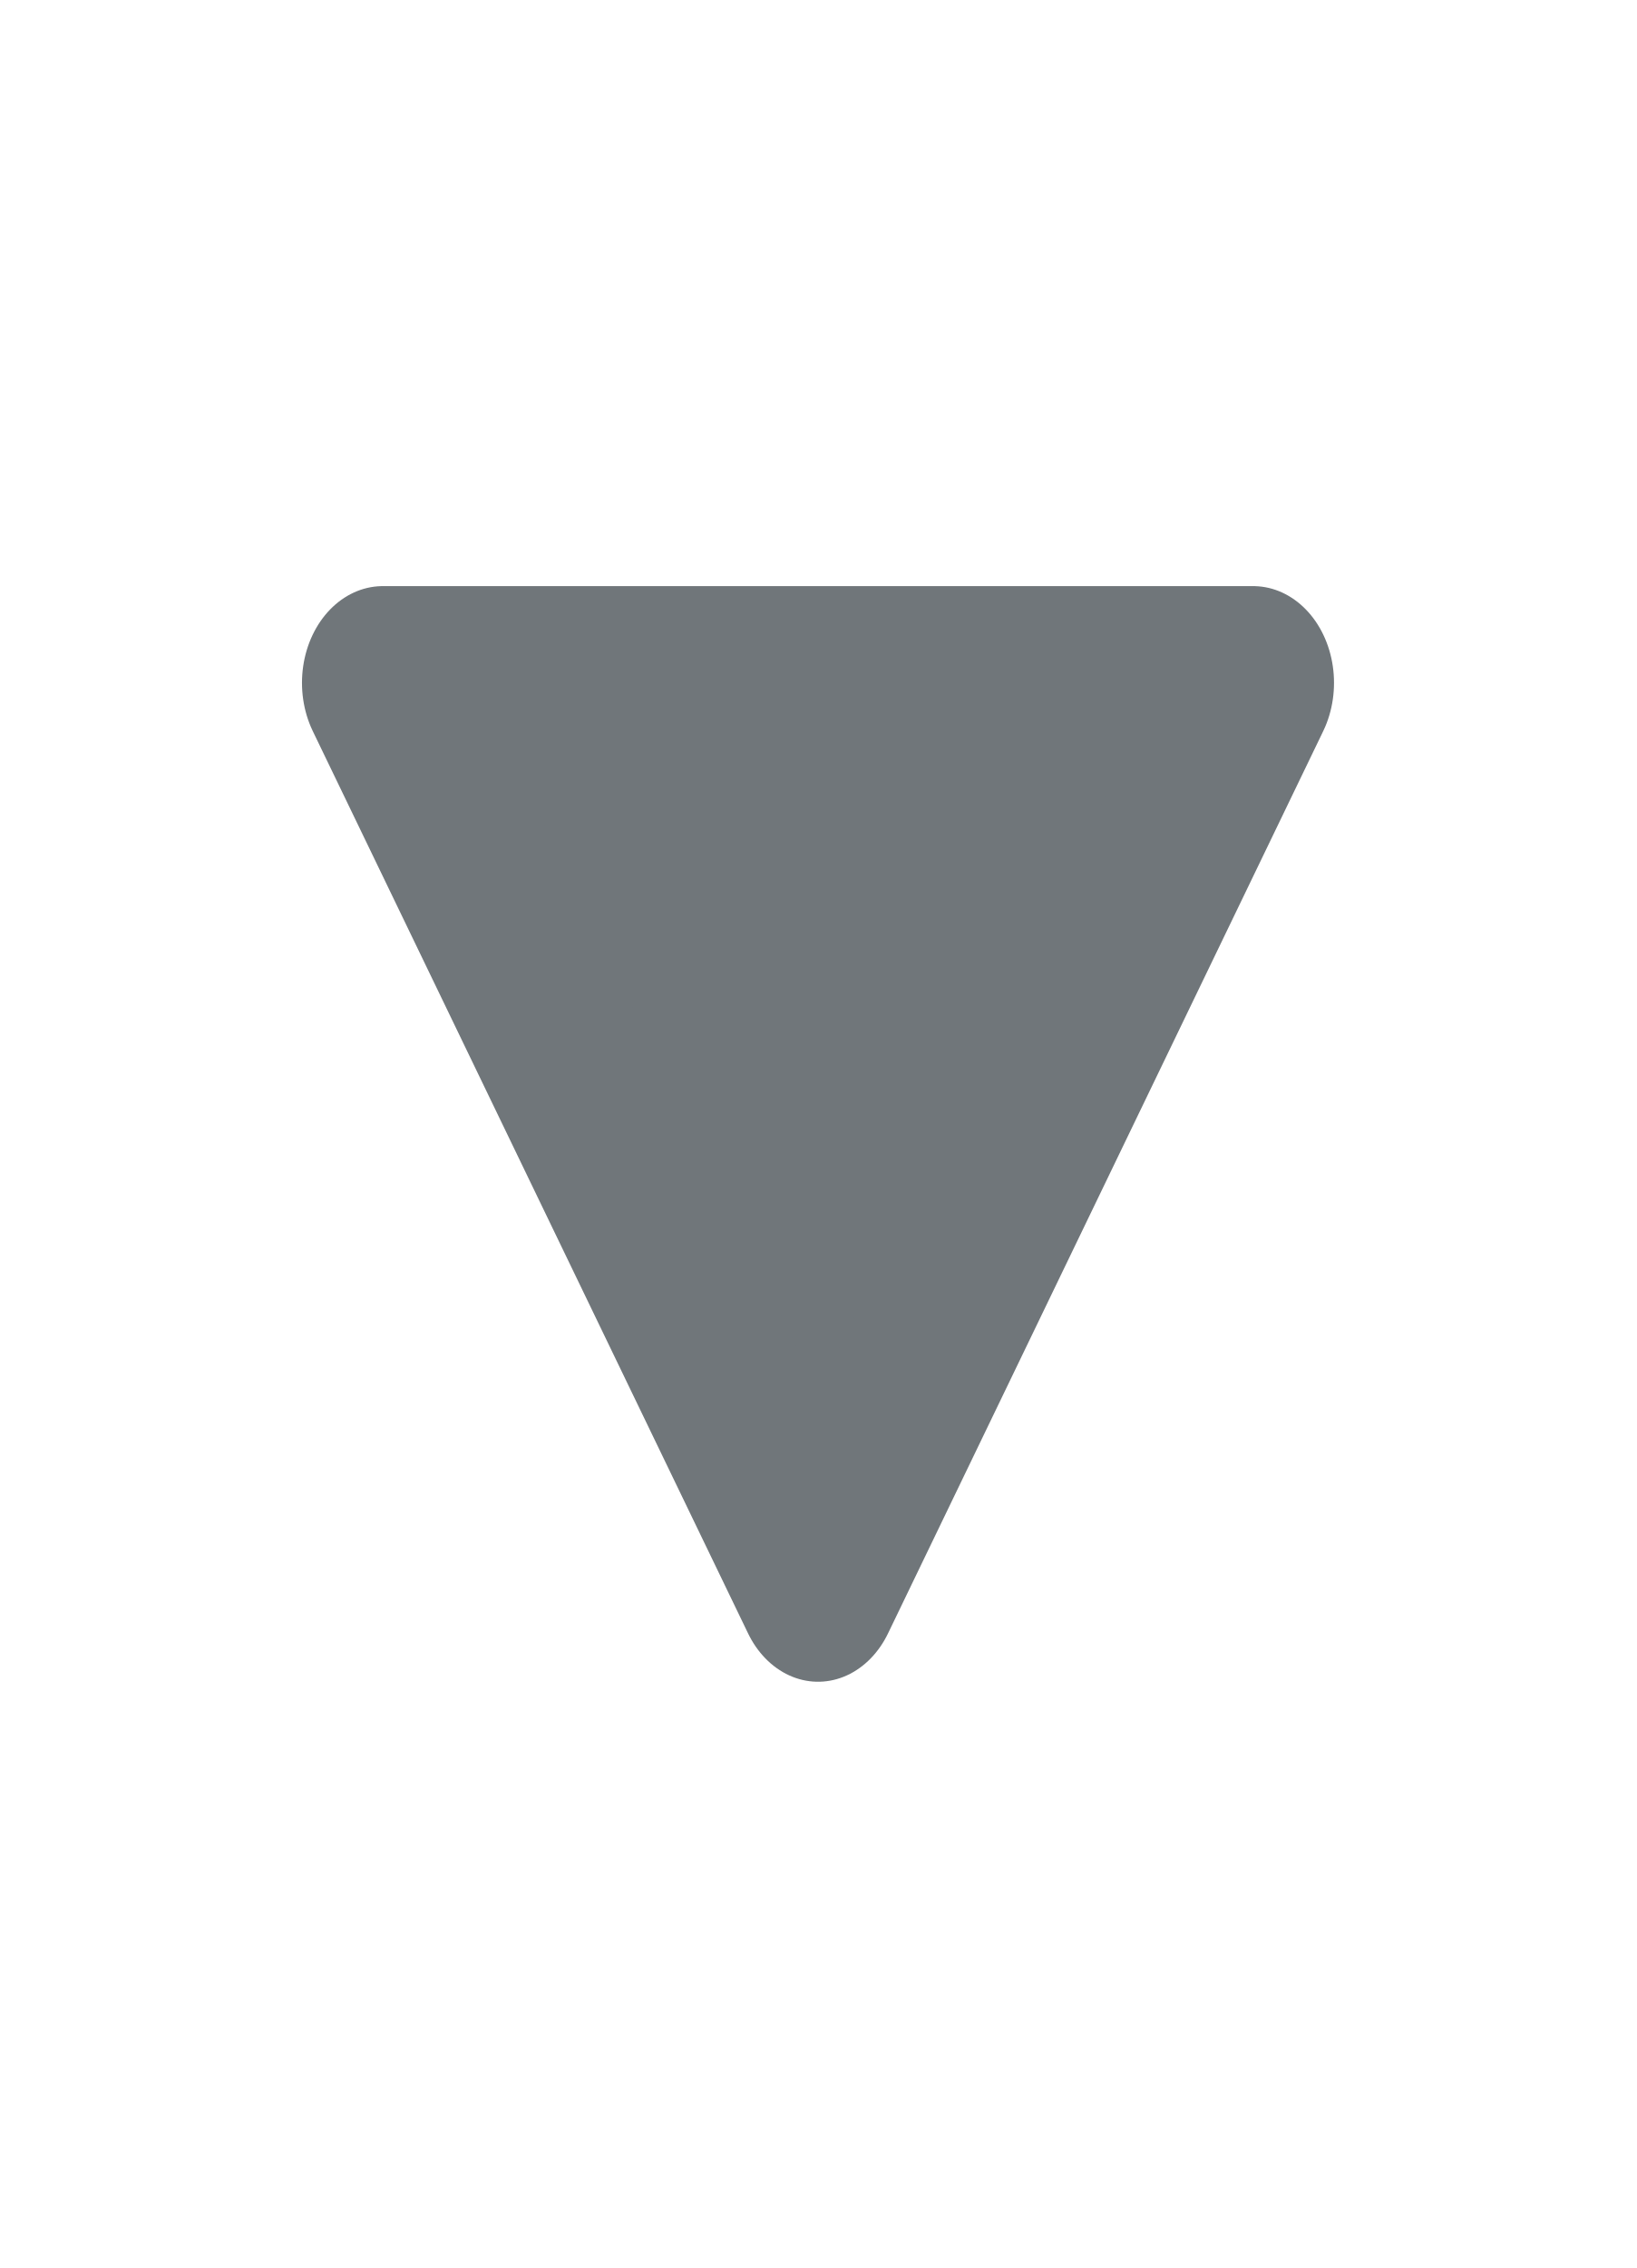
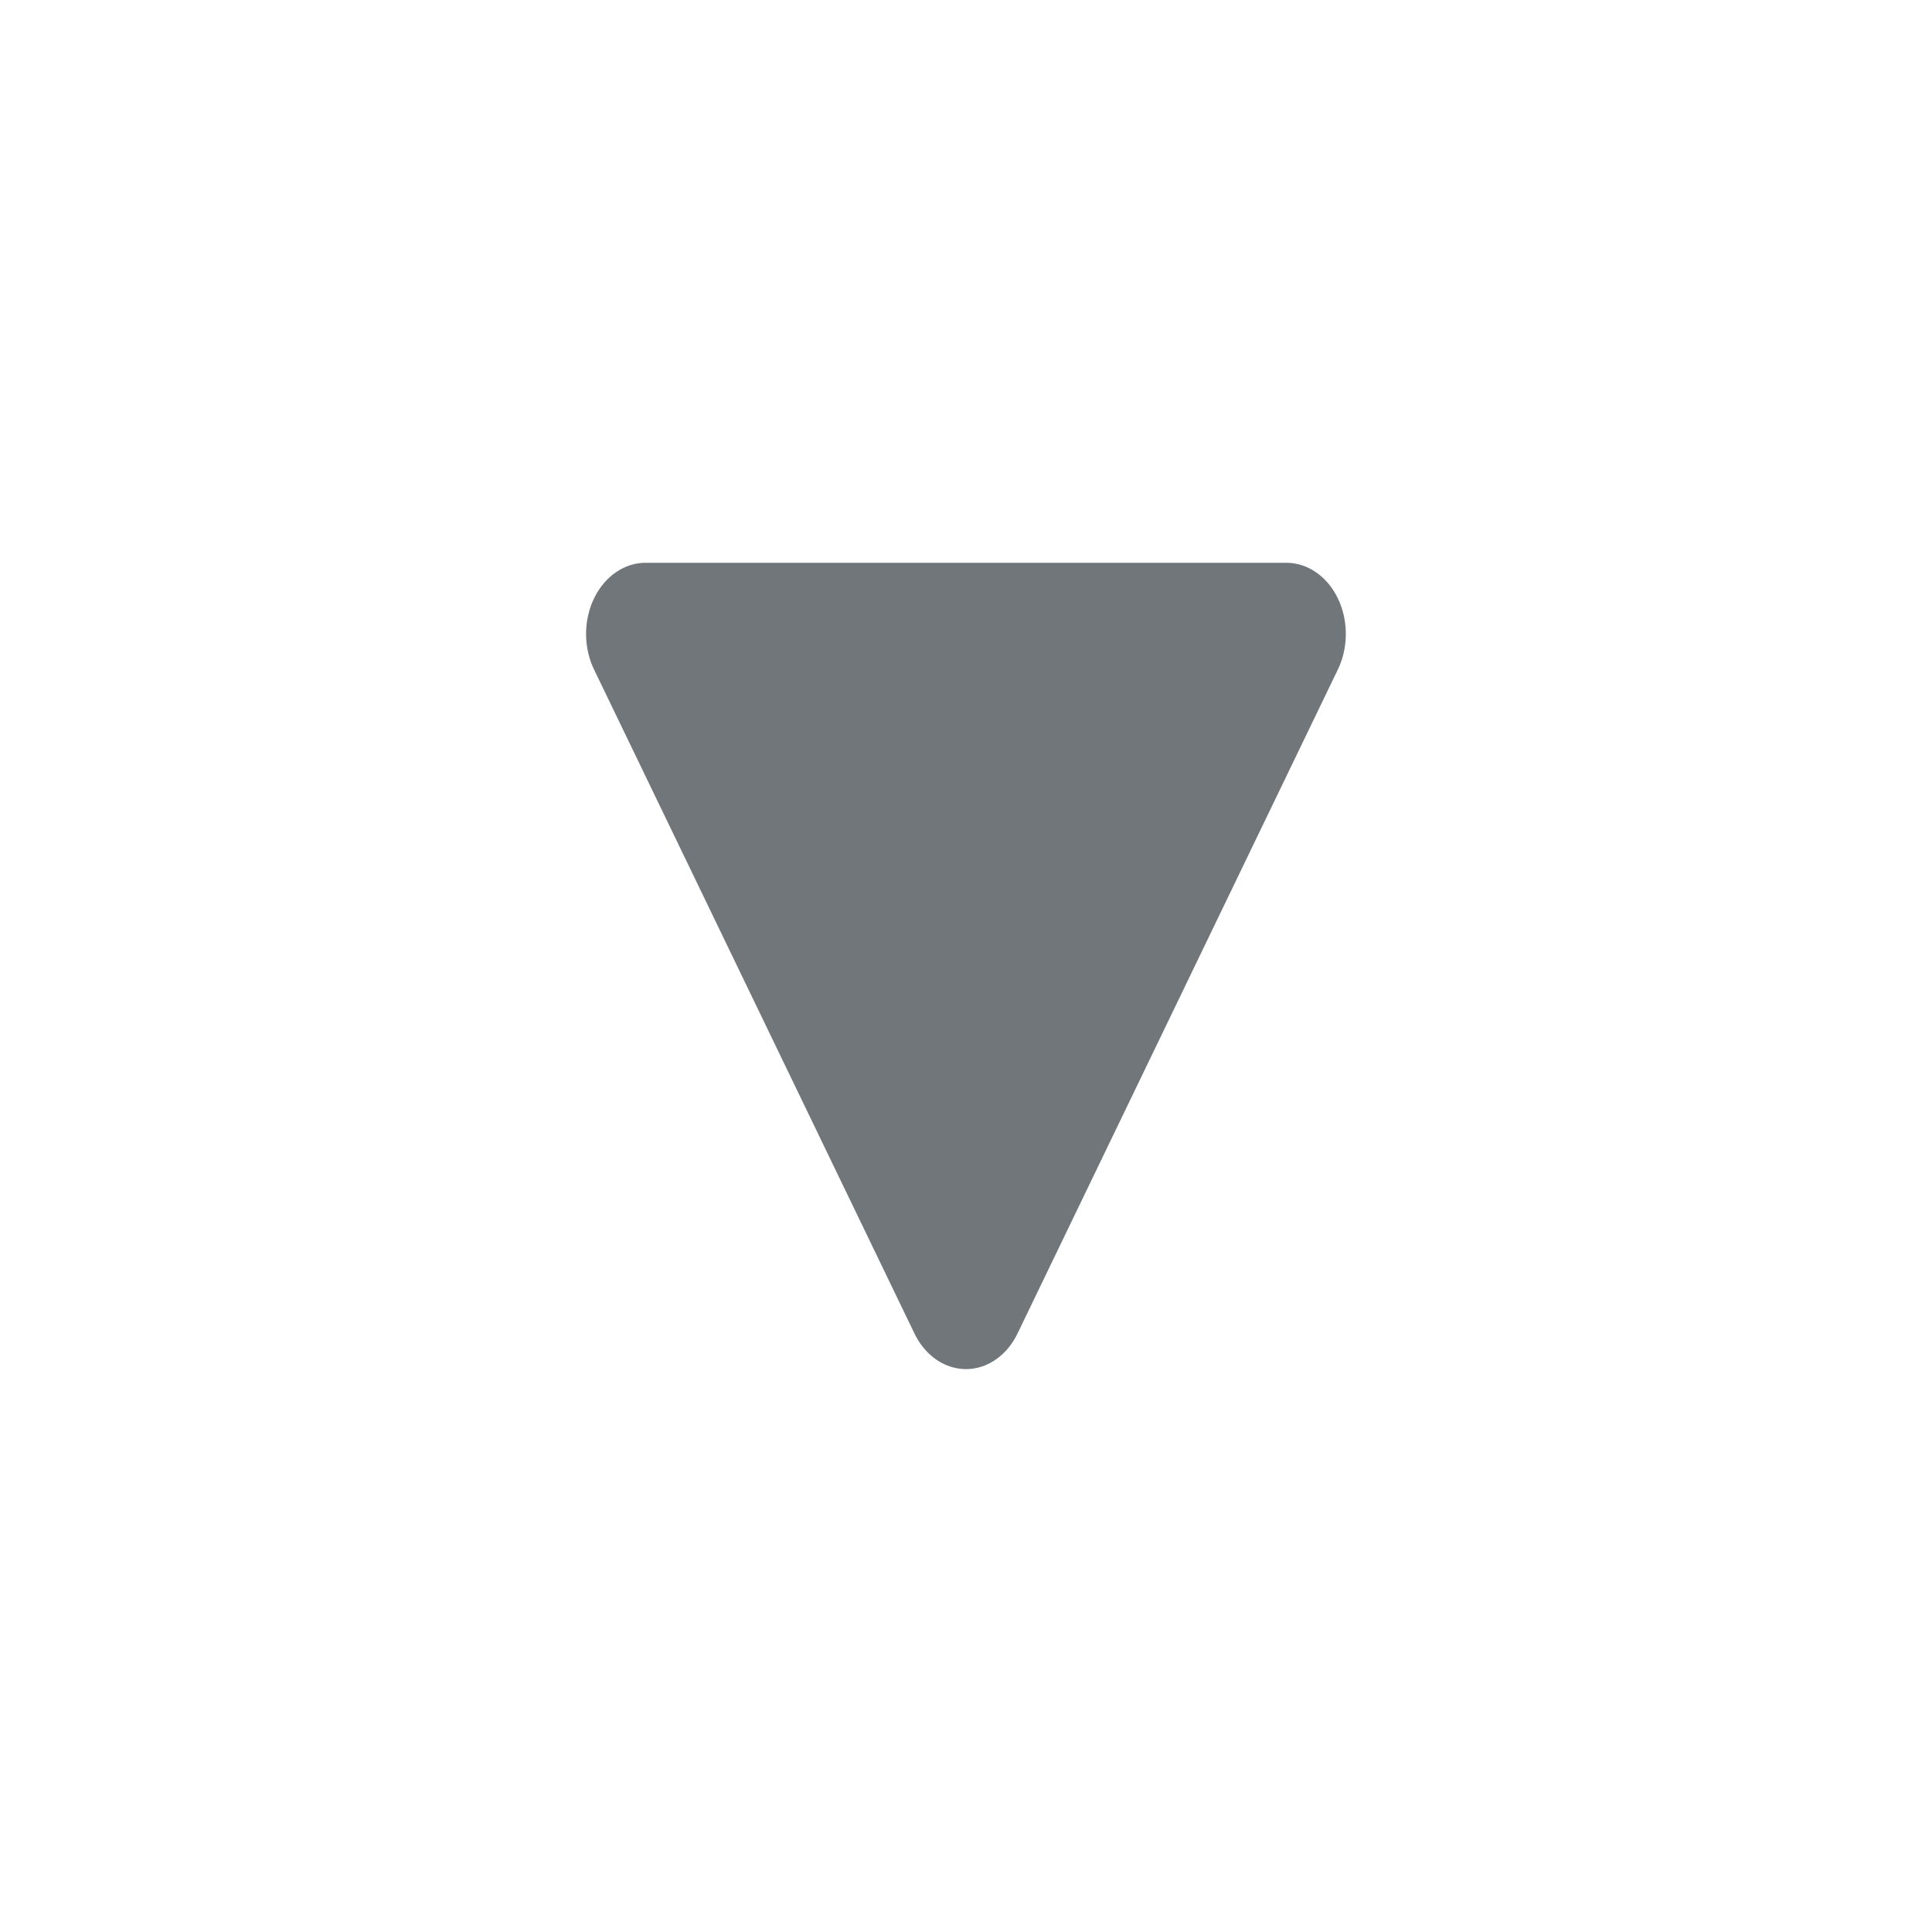
- <svg xmlns="http://www.w3.org/2000/svg" width="29.523mm" height="40.912mm" viewBox="0 0 29.523 40.912" version="1.1" id="svg1">
+ <svg xmlns="http://www.w3.org/2000/svg" width="40.912mm" height="40.912mm" viewBox="0 0 40.912 40.912" version="1.1" id="svg1">
  <defs id="defs1" />
-   <g id="layer1" transform="translate(-41.8765,-17.99232)">
-     <rect style="opacity:0;fill:#8ddd27;fill-opacity:0.338;stroke:none;stroke-width:1.323;stroke-linecap:round;stroke-linejoin:round;stroke-dasharray:none;stroke-opacity:0.252" id="rect6" width="29.523" height="40.912" x="41.876" y="17.992" ry="0" />
-     <path style="fill:#70767a;fill-opacity:1;stroke:#70767a;stroke-width:1.607;stroke-linecap:round;stroke-linejoin:round;stroke-dasharray:none;stroke-opacity:1" id="path4" d="m 172.443,34.218 -4.328,-7.496 8.655,0 z" transform="matrix(1.814682,0,0,2.171145,-256.2917,-27.70769)" />
+   <g id="layer1" transform="translate(-37.11689,-17.99232)">
+     <rect style="opacity:0;fill:#8ddd27;fill-opacity:0.338;stroke:none;stroke-width:1.557;stroke-linecap:round;stroke-linejoin:round;stroke-dasharray:none;stroke-opacity:0.252" id="rect6" width="40.912" height="40.912" x="37.117" y="17.992" ry="0" />
+     <path style="fill:#70767a;fill-opacity:1;stroke:#70767a;stroke-width:1.607;stroke-linecap:round;stroke-linejoin:round;stroke-dasharray:none;stroke-opacity:1" id="path4" d="m 172.443,34.218 -4.328,-7.496 8.655,0 z" transform="matrix(1.56775,0,0,1.875707,-212.7749,-18.70571)" />
  </g>
</svg>
